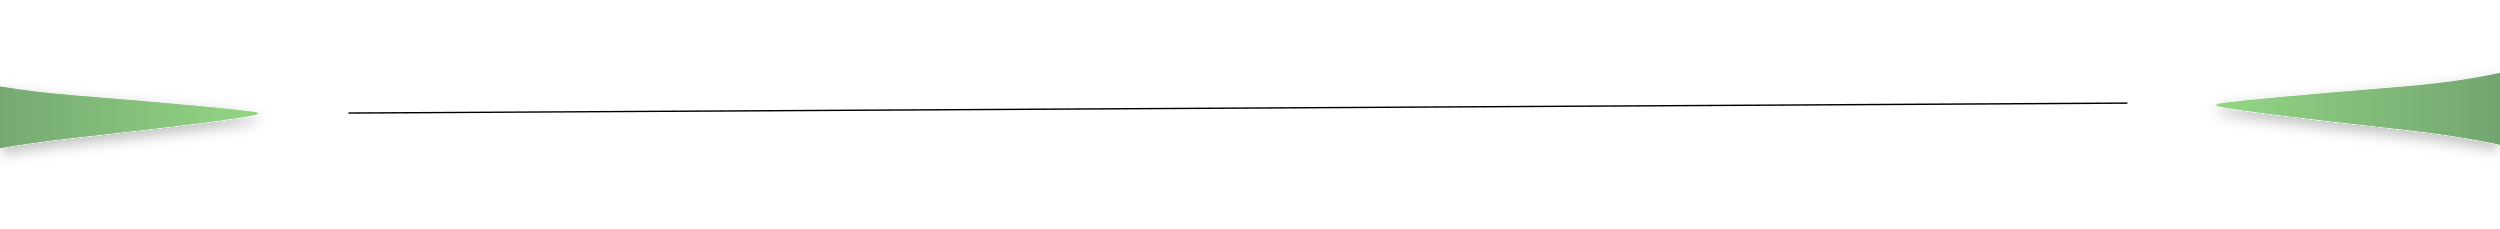
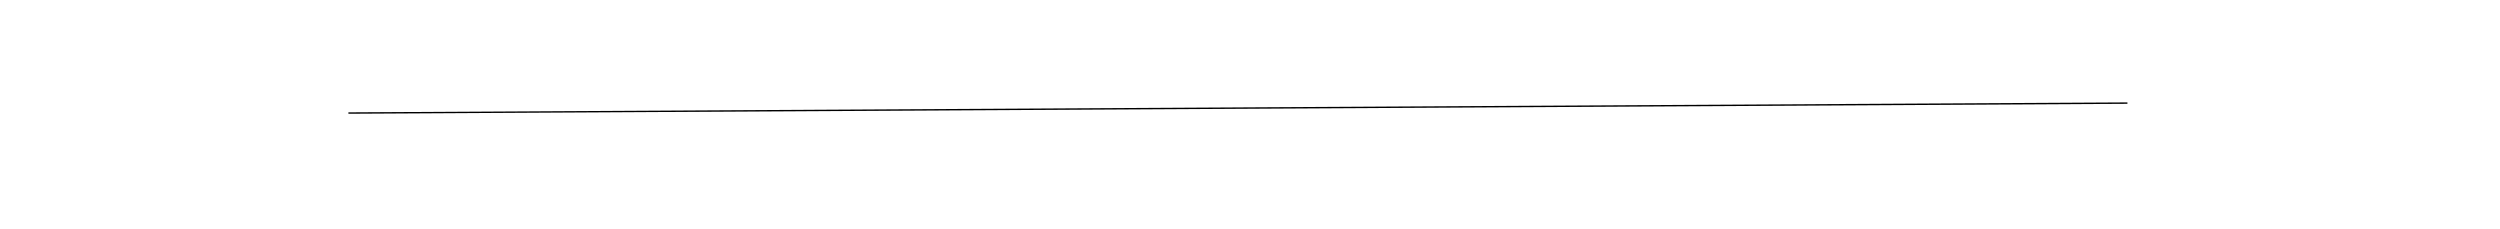
- <svg xmlns="http://www.w3.org/2000/svg" width="1758" height="161" viewBox="0 0 1758 161" fill="none">
-   <g filter="url(#filter0_d_82_5)">
-     <path d="M1560.64 73.5C1560.64 73.5 1528.49 73.5 1688.5 91.1C1848.51 108.7 1816.36 141 1816.36 141L1816.36 6C1816.36 6 1843.28 48.357 1688.5 60.929C1533.72 73.5 1560.64 73.5 1560.64 73.5Z" fill="url(#paint0_linear_82_5)" />
-   </g>
-   <line x1="244.997" y1="79.5" x2="1496" y2="72.5" stroke="black" />
-   <g filter="url(#filter1_d_82_5)">
-     <path d="M179.358 79.5C179.358 79.5 211.509 79.5 51.5 97.1C-108.509 114.7 -76.358 147 -76.358 147L-76.358 12C-76.358 12 -103.275 54.357 51.5 66.929C206.275 79.5 179.358 79.5 179.358 79.5Z" fill="url(#paint1_linear_82_5)" />
-   </g>
+ <svg xmlns="http://www.w3.org/2000/svg" id="Layer_1" version="1.1" viewBox="0 0 1758 161">
  <defs>
-     <filter id="filter0_d_82_5" x="1548" y="0" width="281" height="155" filterUnits="userSpaceOnUse" color-interpolation-filters="sRGB">
-       <feFlood flood-opacity="0" result="BackgroundImageFix" />
-       <feColorMatrix in="SourceAlpha" type="matrix" values="0 0 0 0 0 0 0 0 0 0 0 0 0 0 0 0 0 0 127 0" result="hardAlpha" />
-       <feOffset dy="4" />
-       <feGaussianBlur stdDeviation="5" />
-       <feComposite in2="hardAlpha" operator="out" />
-       <feColorMatrix type="matrix" values="0 0 0 0 0 0 0 0 0 0 0 0 0 0 0 0 0 0 0.25 0" />
-       <feBlend mode="normal" in2="BackgroundImageFix" result="effect1_dropShadow_82_5" />
-       <feBlend mode="normal" in="SourceGraphic" in2="effect1_dropShadow_82_5" result="shape" />
-     </filter>
-     <filter id="filter1_d_82_5" x="-89" y="6" width="281" height="155" filterUnits="userSpaceOnUse" color-interpolation-filters="sRGB">
-       <feFlood flood-opacity="0" result="BackgroundImageFix" />
-       <feColorMatrix in="SourceAlpha" type="matrix" values="0 0 0 0 0 0 0 0 0 0 0 0 0 0 0 0 0 0 127 0" result="hardAlpha" />
-       <feOffset dy="4" />
-       <feGaussianBlur stdDeviation="5" />
-       <feComposite in2="hardAlpha" operator="out" />
-       <feColorMatrix type="matrix" values="0 0 0 0 0 0 0 0 0 0 0 0 0 0 0 0 0 0 0.25 0" />
-       <feBlend mode="normal" in2="BackgroundImageFix" result="effect1_dropShadow_82_5" />
-       <feBlend mode="normal" in="SourceGraphic" in2="effect1_dropShadow_82_5" result="shape" />
-     </filter>
-     <linearGradient id="paint0_linear_82_5" x1="1558" y1="74" x2="1797" y2="74" gradientUnits="userSpaceOnUse">
-       <stop stop-color="#94D685" />
-       <stop offset="1" stop-color="#6C9B6C" />
+     <style>
+       .st0 {
+         fill: none;
+         stroke: #000;
+       }
+ 
+       .st1 {
+         fill: url(#linear-gradient1);
+       }
+ 
+       .st2 {
+         display: none;
+       }
+ 
+       .st3 {
+         fill: url(#linear-gradient);
+       }
+     </style>
+     <linearGradient id="linear-gradient" x1="1558" y1="88.5" x2="1797" y2="88.5" gradientTransform="translate(0 162) scale(1 -1)" gradientUnits="userSpaceOnUse">
+       <stop offset="0" stop-color="#94d685" />
+       <stop offset="1" stop-color="#6c9b6c" />
    </linearGradient>
-     <linearGradient id="paint1_linear_82_5" x1="182" y1="80" x2="-57" y2="80" gradientUnits="userSpaceOnUse">
-       <stop stop-color="#94D685" />
-       <stop offset="1" stop-color="#6C9B6C" />
+     <linearGradient id="linear-gradient1" x1="182" y1="82.5" x2="-57" y2="82.5" gradientTransform="translate(0 162) scale(1 -1)" gradientUnits="userSpaceOnUse">
+       <stop offset="0" stop-color="#94d685" />
+       <stop offset="1" stop-color="#6c9b6c" />
    </linearGradient>
  </defs>
+   <g class="st2">
+     <path class="st3" d="M1560.6,73.5s-32.2,0,127.9,17.6c160,17.6,127.9,49.9,127.9,49.9V6s26.9,42.4-127.9,54.9c-154.8,12.6-127.9,12.6-127.9,12.6Z" />
+   </g>
+   <line class="st0" x1="245" y1="79.5" x2="1496" y2="72.5" />
+   <g class="st2">
+     <path class="st1" d="M179.4,79.5s32.2,0-127.9,17.6c-160,17.6-127.9,49.9-127.9,49.9V12s-26.9,42.4,127.9,54.9c154.8,12.6,127.9,12.6,127.9,12.6Z" />
+   </g>
</svg>
